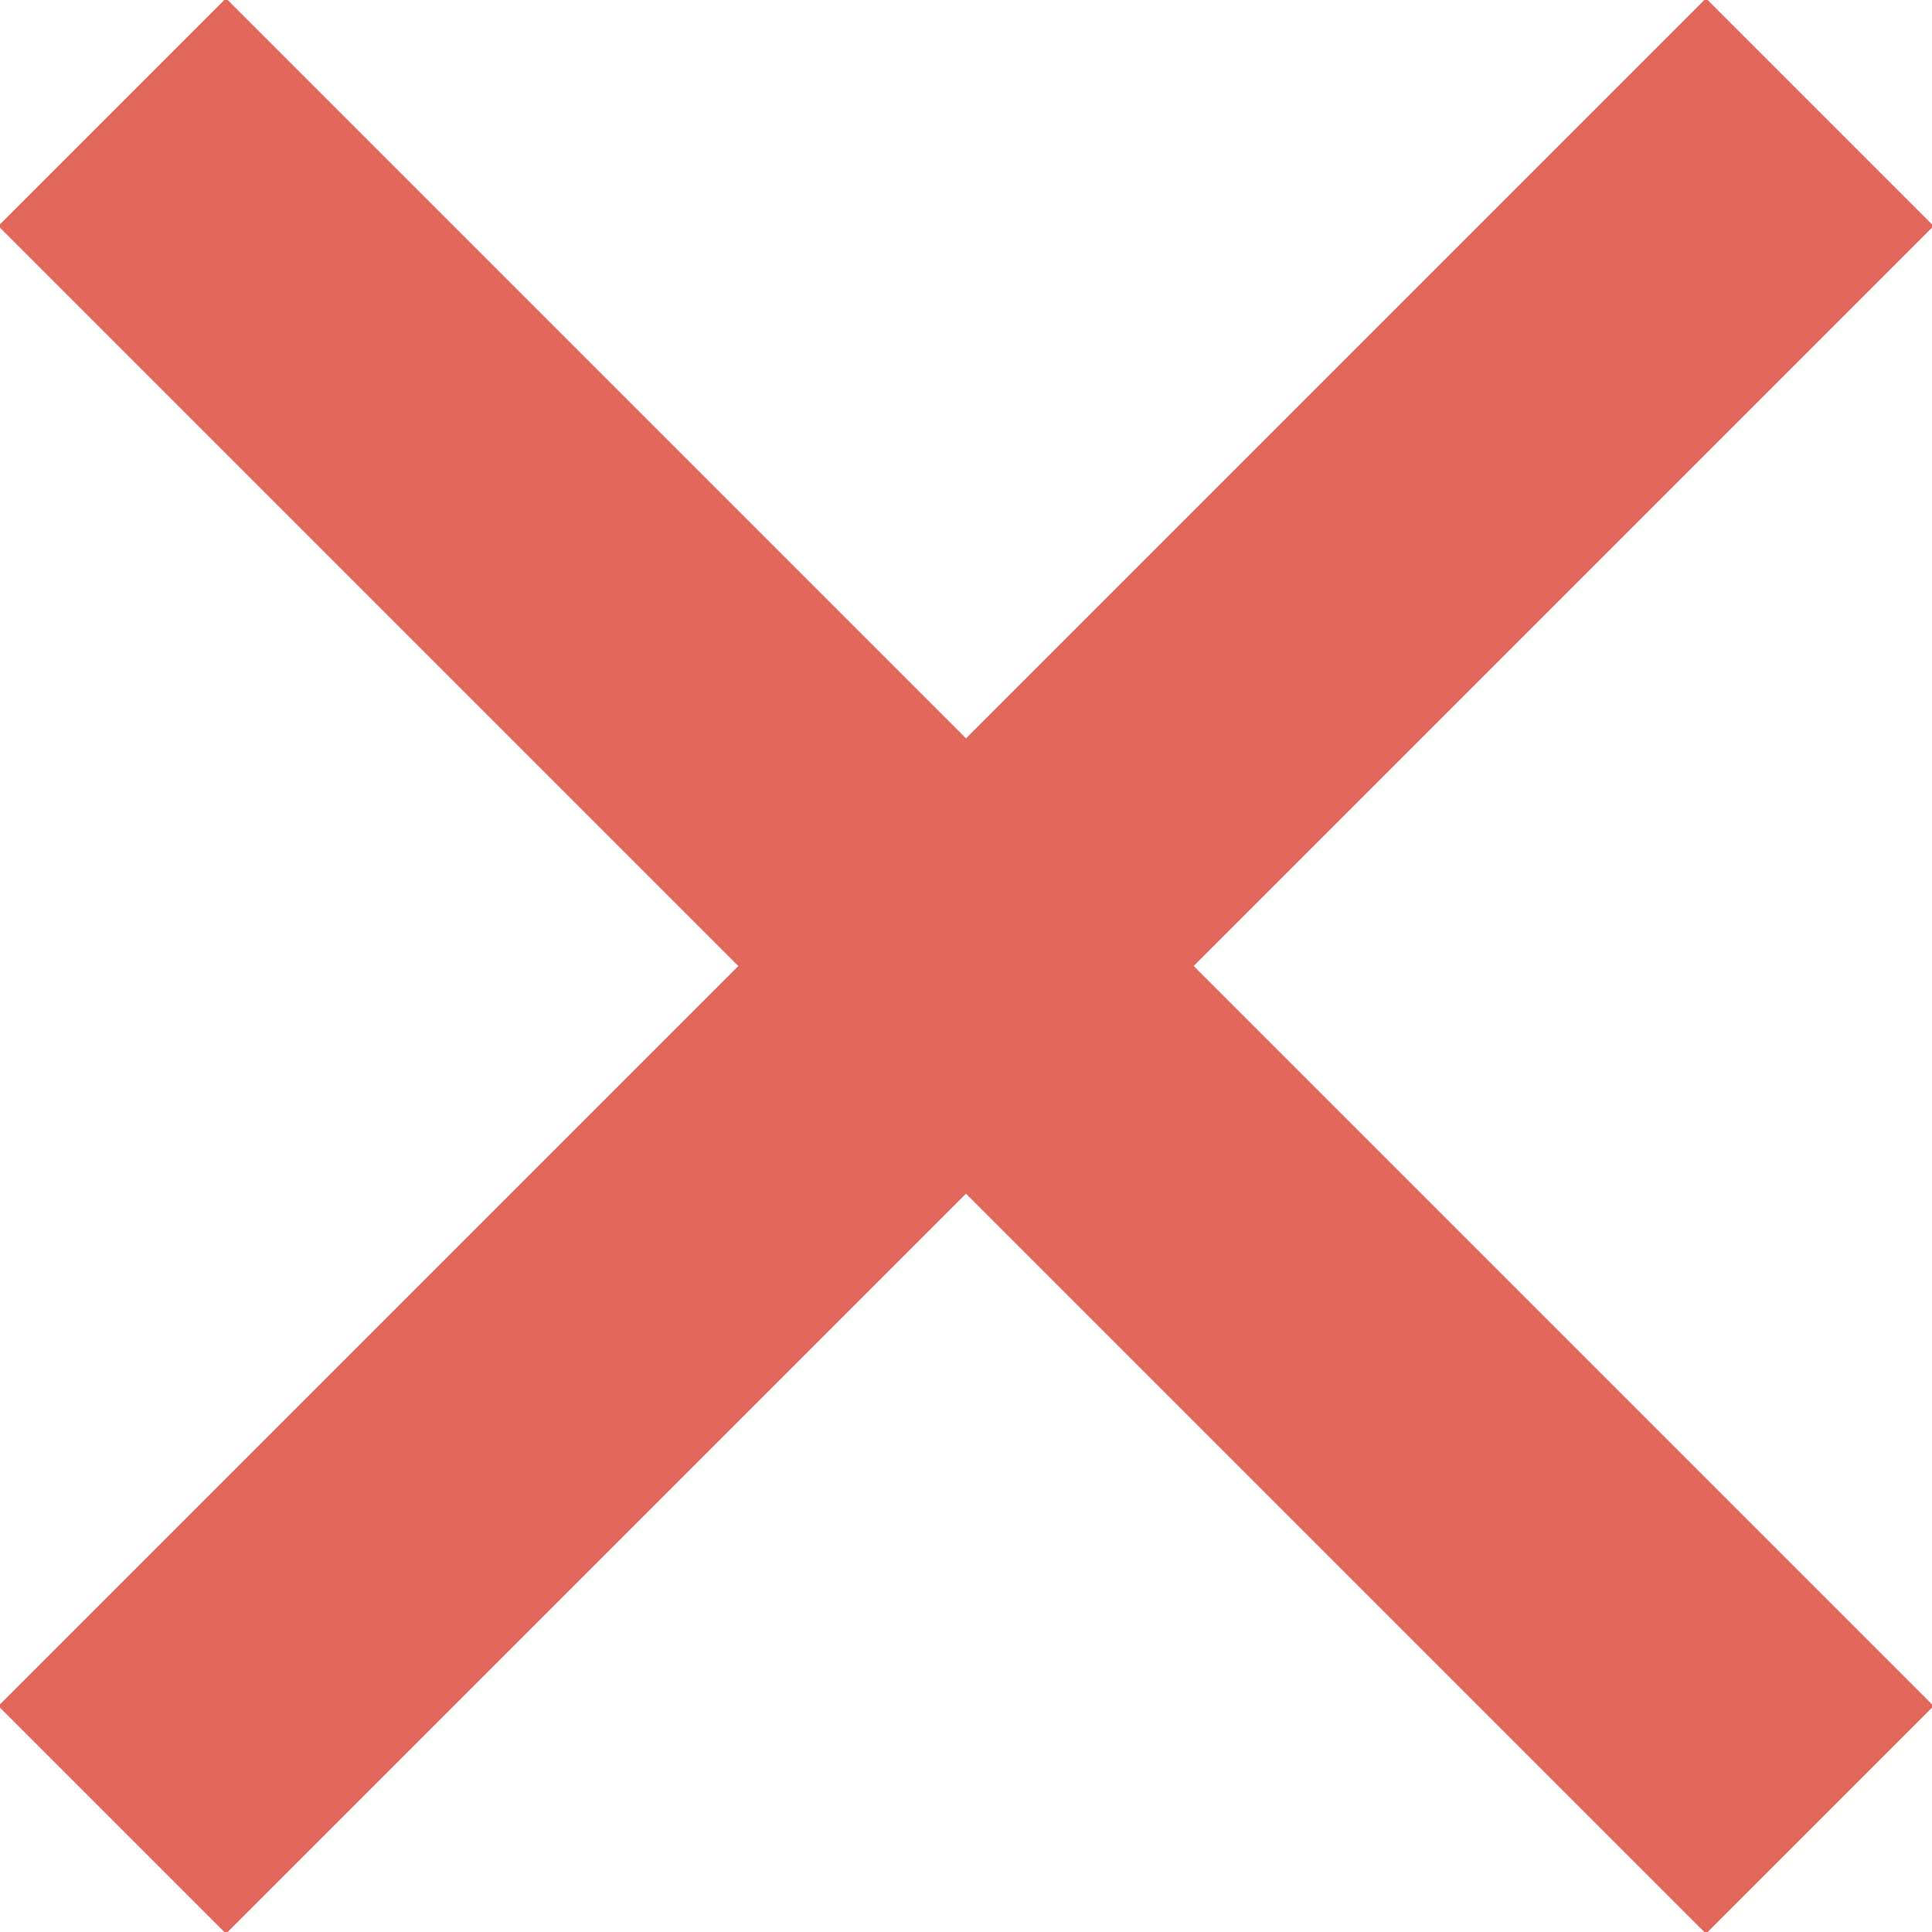
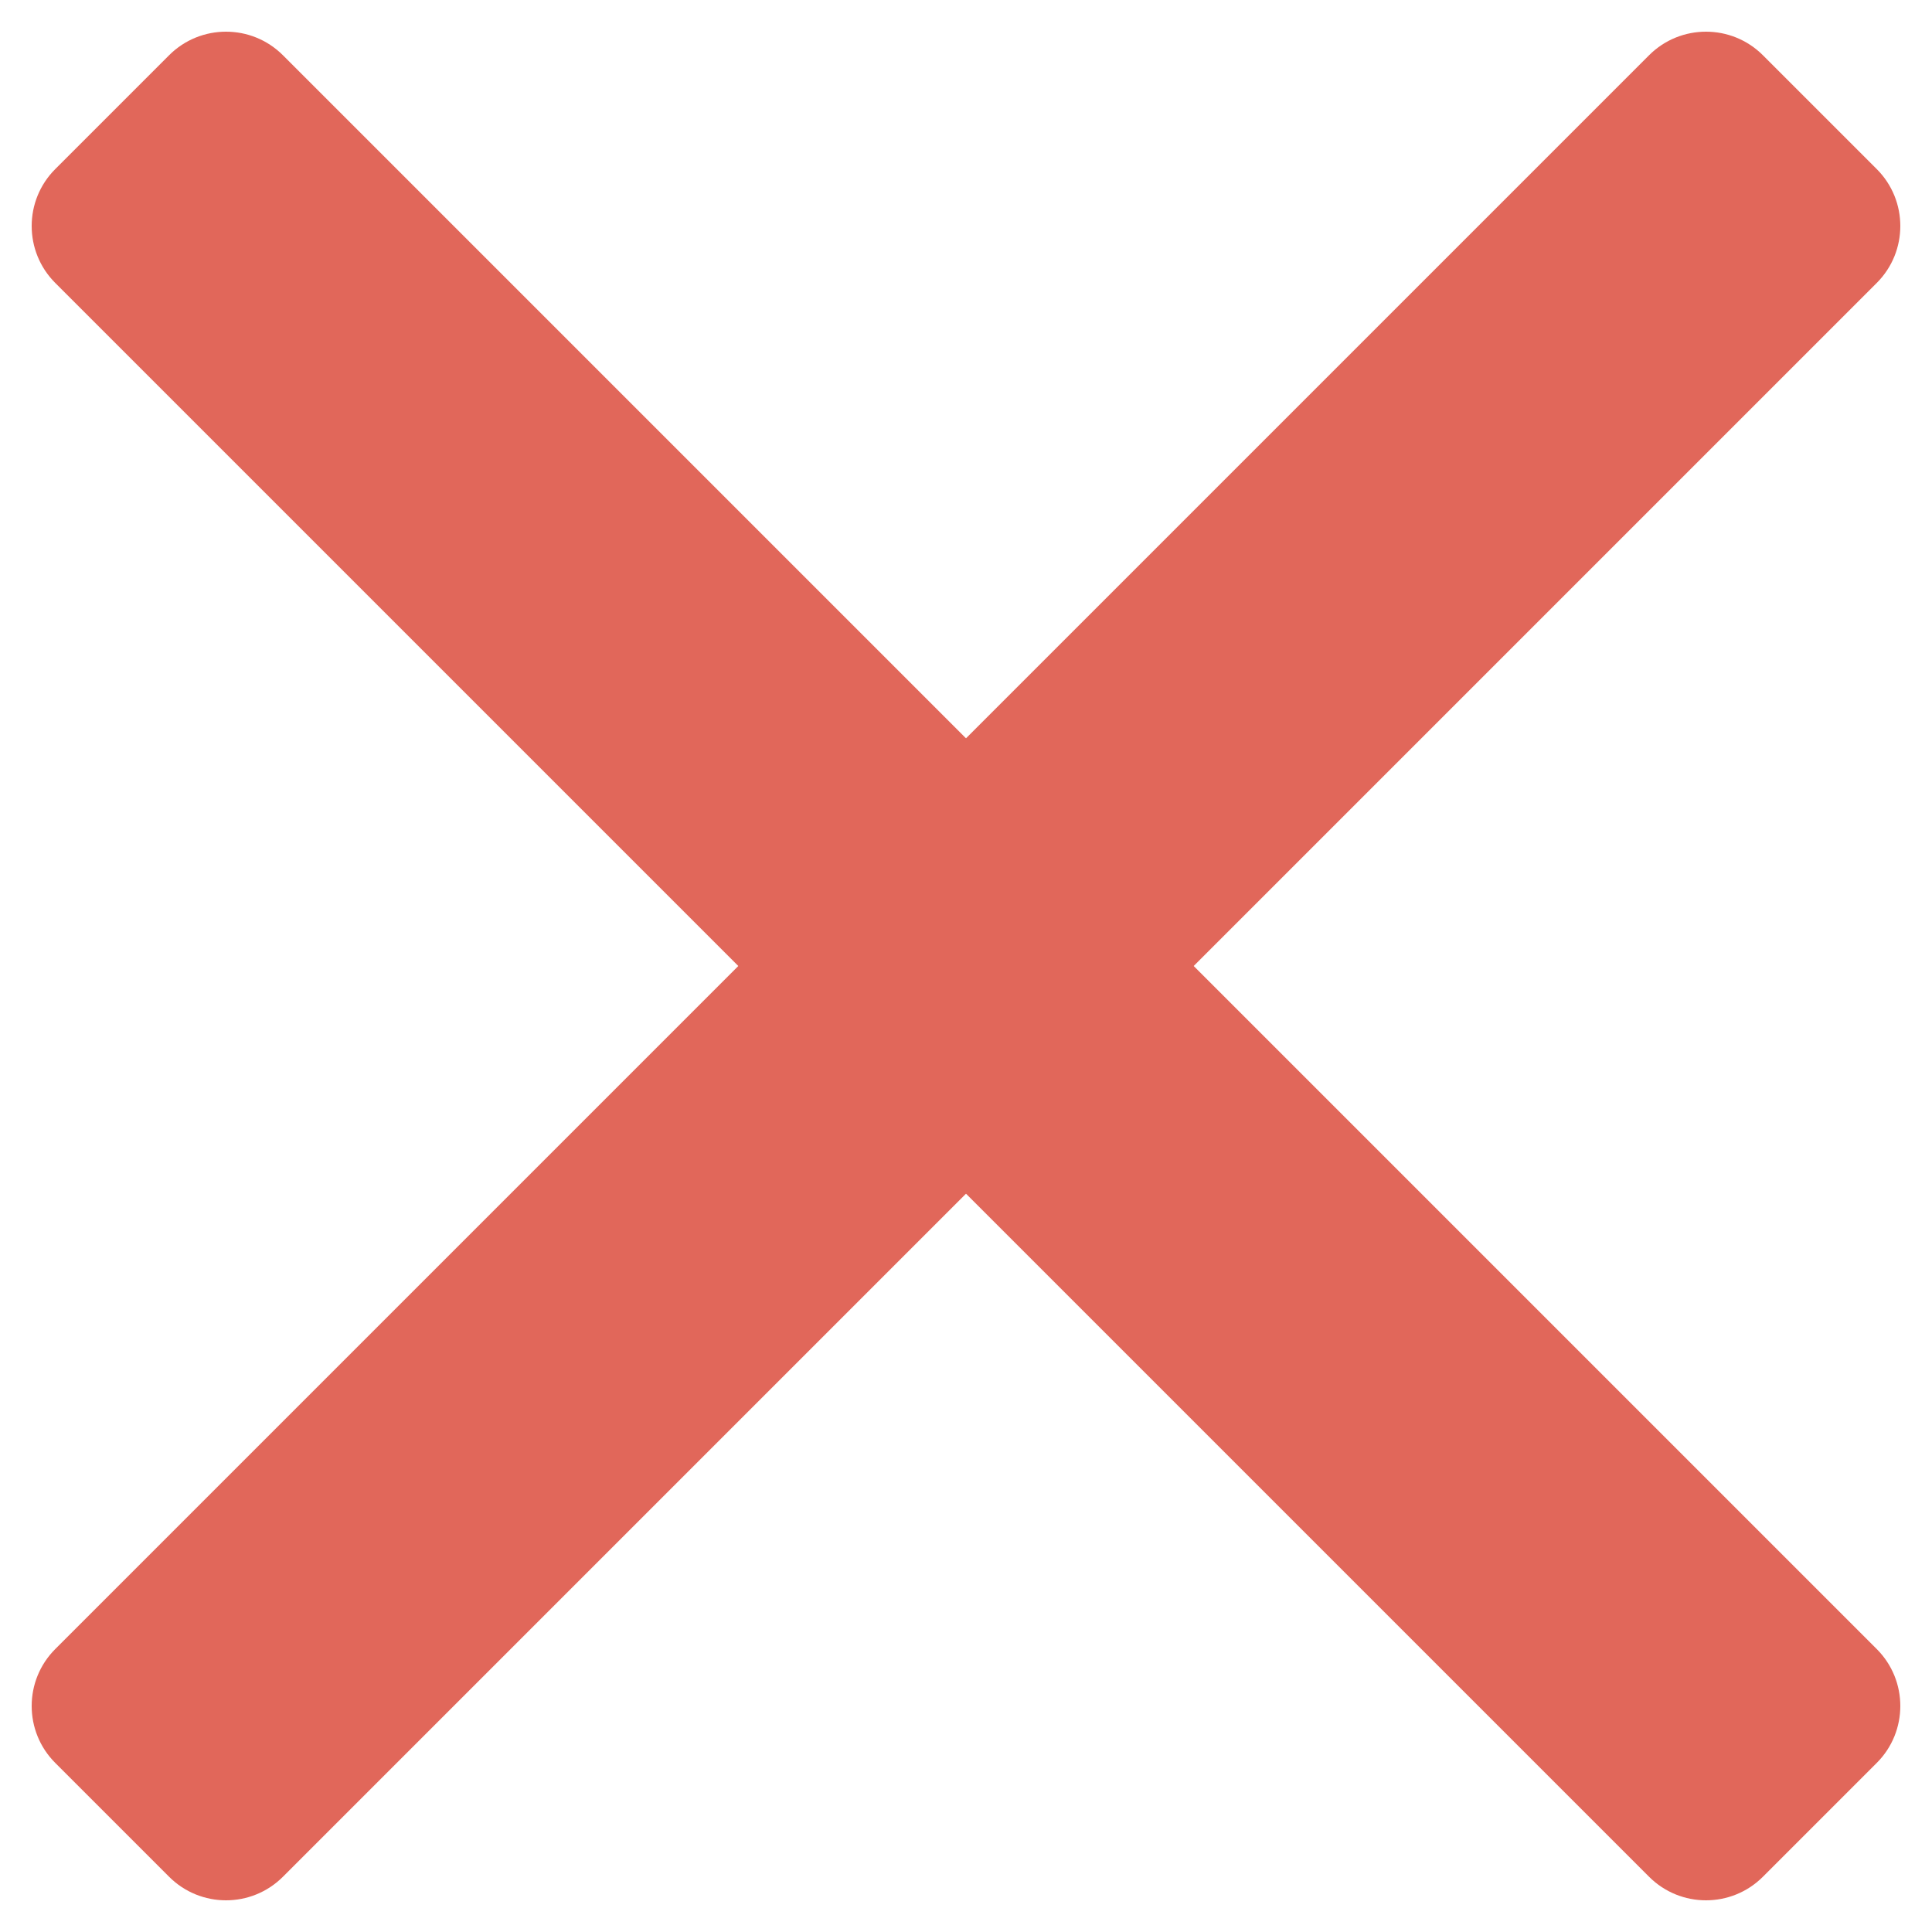
- <svg xmlns="http://www.w3.org/2000/svg" width="24px" height="24px" viewBox="0 0 24 24" version="1.1">
-   <defs />
-   <g id="Symbols" stroke="none" stroke-width="1" fill="none" fill-rule="evenodd">
-     <g id="x" transform="translate(-1, -1)" fill="#E1675A">
-       <g id="Group">
-         <rect id="Rectangle-3" transform="translate(13, 13) rotate(45) translate(-13, -13) " x="-2" y="11" width="30" height="4" />
-         <rect id="Rectangle-3" transform="translate(13, 13) rotate(45) translate(-13, -13) " x="11" y="-2" width="4" height="30" />
+ <svg xmlns="http://www.w3.org/2000/svg" width="100%" height="100%" viewBox="0 0 24 24" version="1.1" xml:space="preserve" style="fill-rule:evenodd;clip-rule:evenodd;stroke-linejoin:round;stroke-miterlimit:2;">
+   <g id="x" transform="matrix(1,0,0,1,-1,-1)">
+     <g id="Symbols">
+       <g id="x1">
+         <g id="Group">
+           <g id="Rectangle-3" transform="matrix(0.707107,0.707107,-0.707107,0.707107,13,-5.38478)">
+             <path d="M28,12L28,14C28,14.552 27.552,15 27,15L-1,15C-1.552,15 -2,14.552 -2,14L-2,12C-2,11.448 -1.552,11 -1,11L27,11C27.552,11 28,11.448 28,12Z" style="fill:rgb(225,103,90);" />
+           </g>
+           <g id="Rectangle-31" transform="matrix(0.707107,0.707107,-0.707107,0.707107,13,-5.38478)">
+             <path d="M15,-1L15,27C15,27.552 14.552,28 14,28L12,28C11.448,28 11,27.552 11,27L11,-1C11,-1.552 11.448,-2 12,-2L14,-2C14.552,-2 15,-1.552 15,-1Z" style="fill:rgb(225,103,90);" />
+           </g>
+         </g>
      </g>
    </g>
  </g>
</svg>
